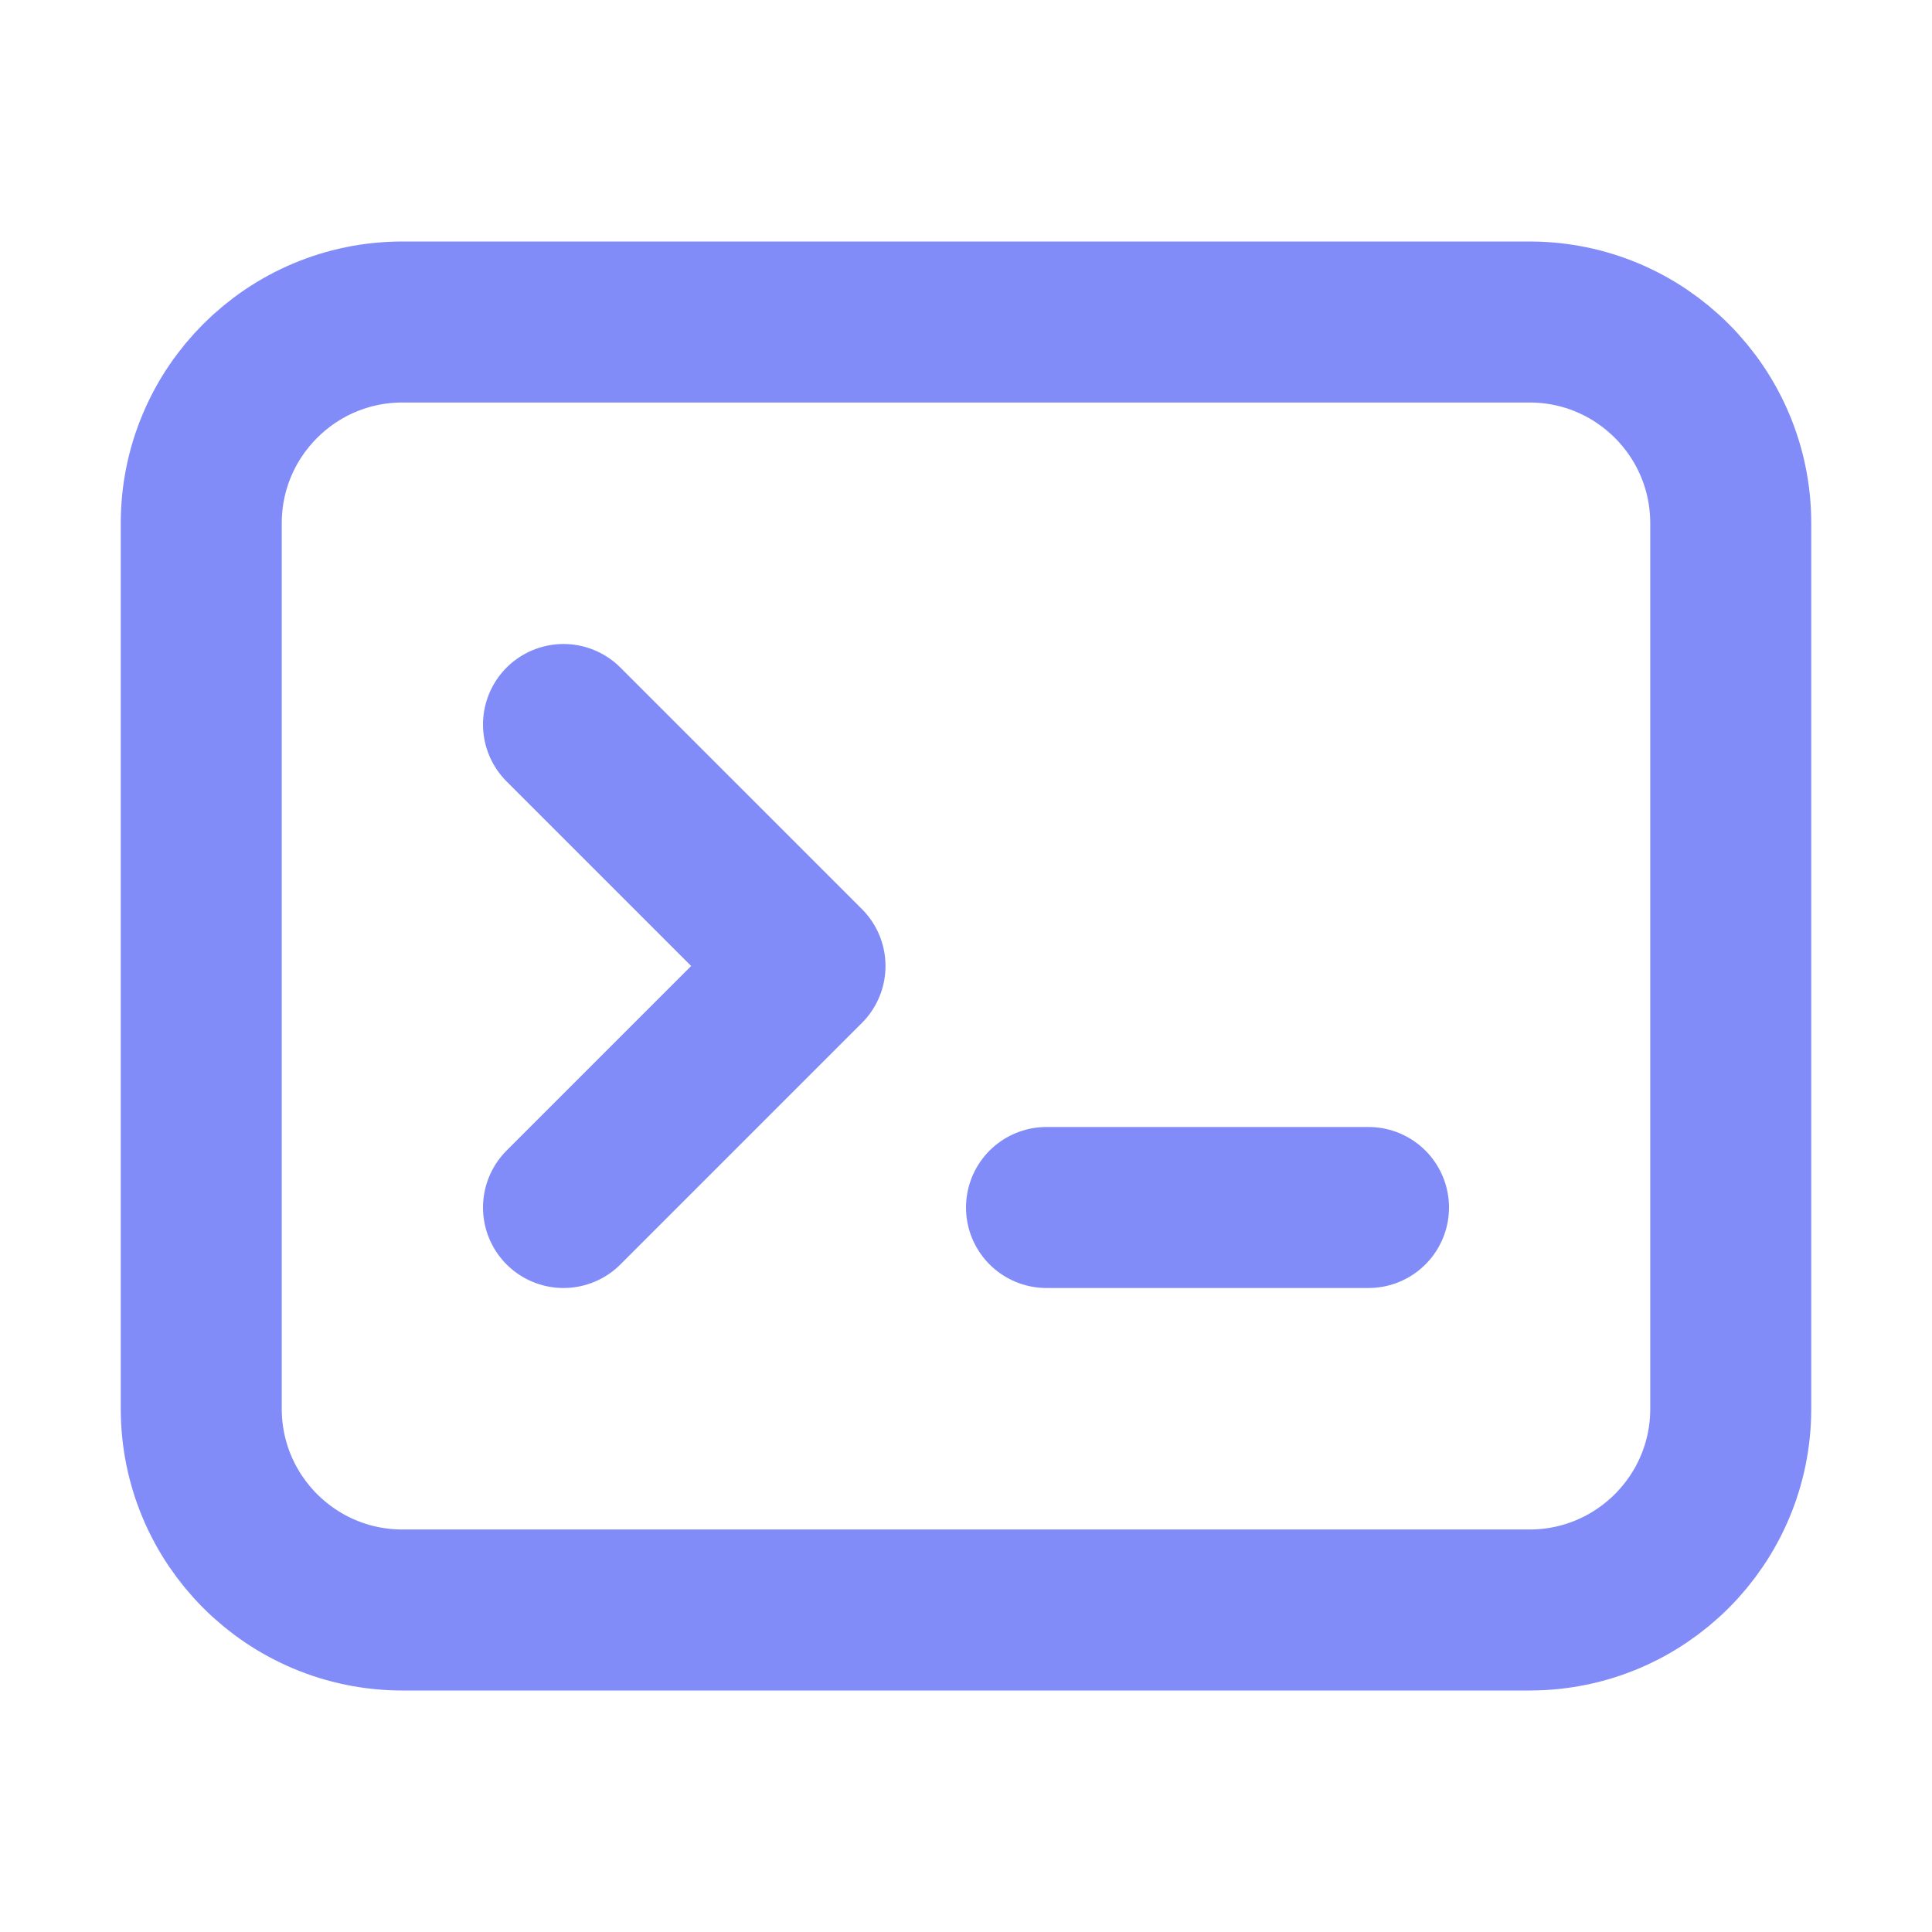
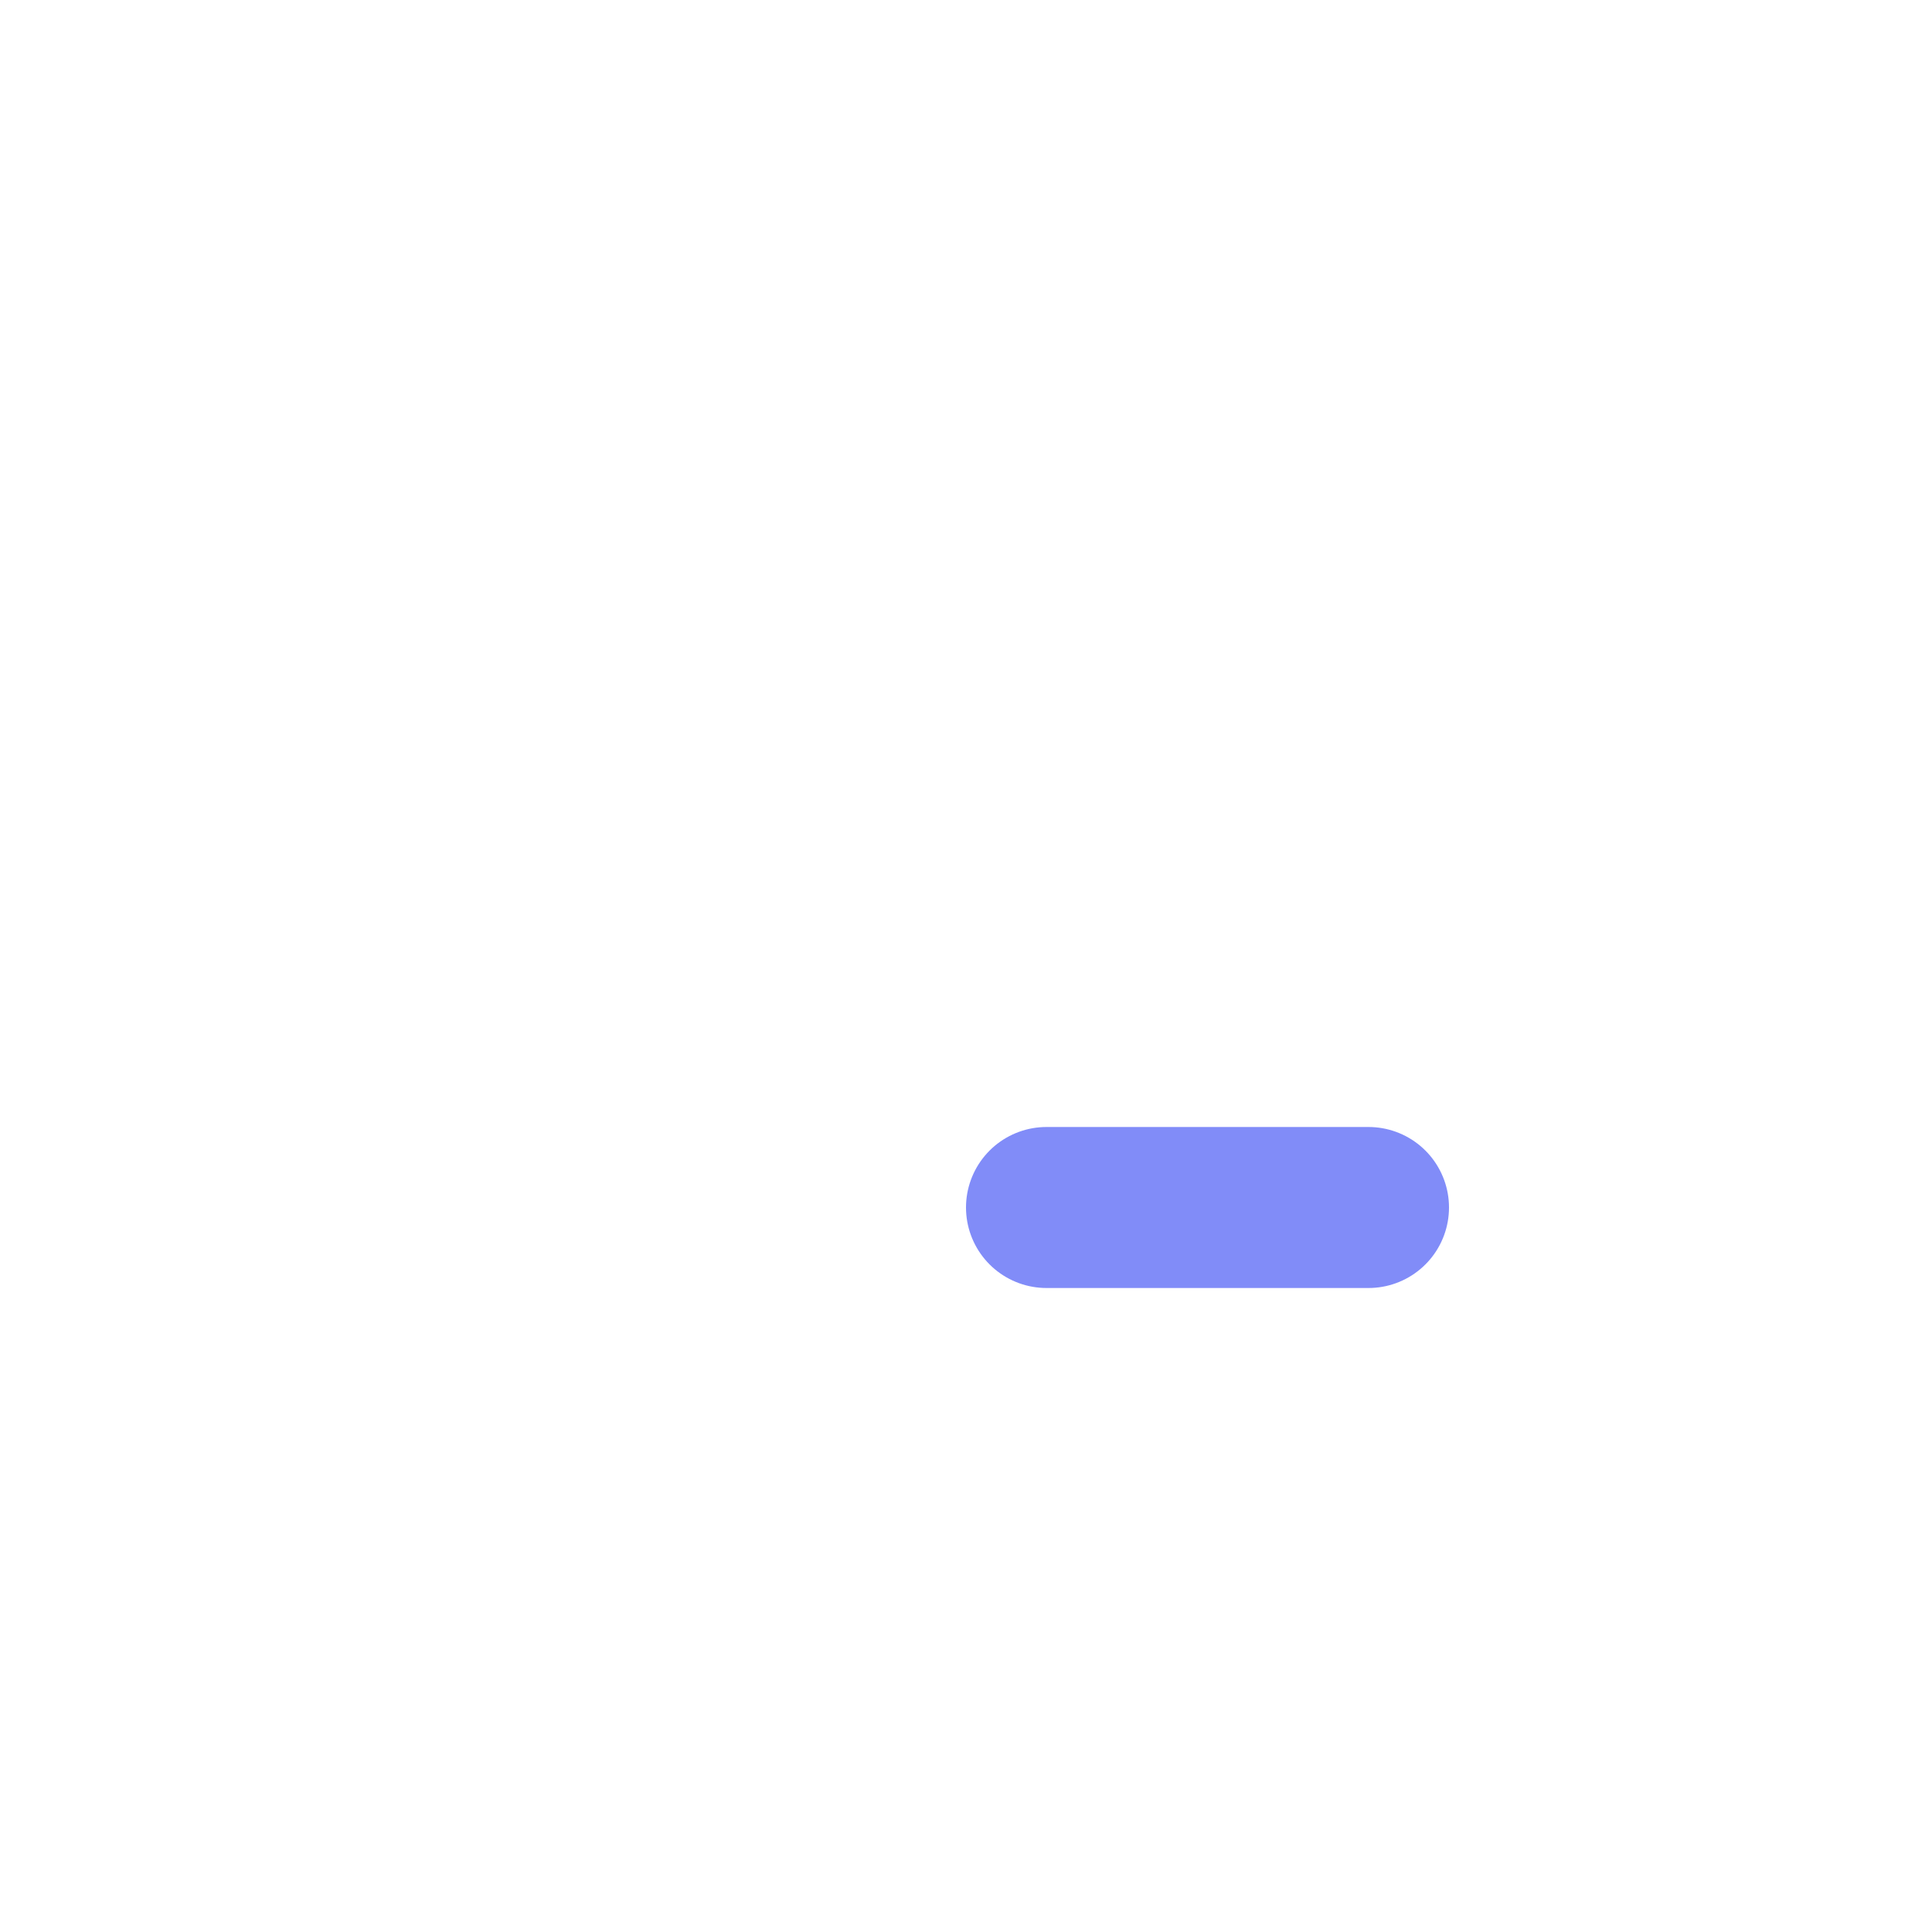
<svg xmlns="http://www.w3.org/2000/svg" width="22" height="22" viewBox="0 0 24 24" fill="none" stroke="#818cf8" stroke-width="2" stroke-linecap="round" stroke-linejoin="round">
-   <rect x="2.5" y="4" width="19" height="16" rx="2.5" />
-   <polyline points="7 9 10 12 7 15" />
-   <line x1="13" y1="15" x2="17" y2="15" />
+   <style>.draw{stroke-dasharray:100;stroke-dashoffset:100;animation:draw 9s ease-out .6s infinite}.cursor{animation:blink 2.4s step-end infinite}@keyframes draw{0%{stroke-dashoffset:100}14%{stroke-dashoffset:0}100%{stroke-dashoffset:0}}@keyframes blink{0%,100%{opacity:1}50%{opacity:0}}@media (prefers-reduced-motion:reduce){*{animation:none!important}.draw{stroke-dasharray:none;stroke-dashoffset:0}}</style>
+   <rect class="draw" pathLength="100" x="2.5" y="4" width="19" height="16" rx="2.5" />
+   <polyline class="draw" pathLength="100" points="7 9 10 12 7 15" />
+   <line class="cursor" x1="13" y1="15" x2="17" y2="15" />
</svg>
